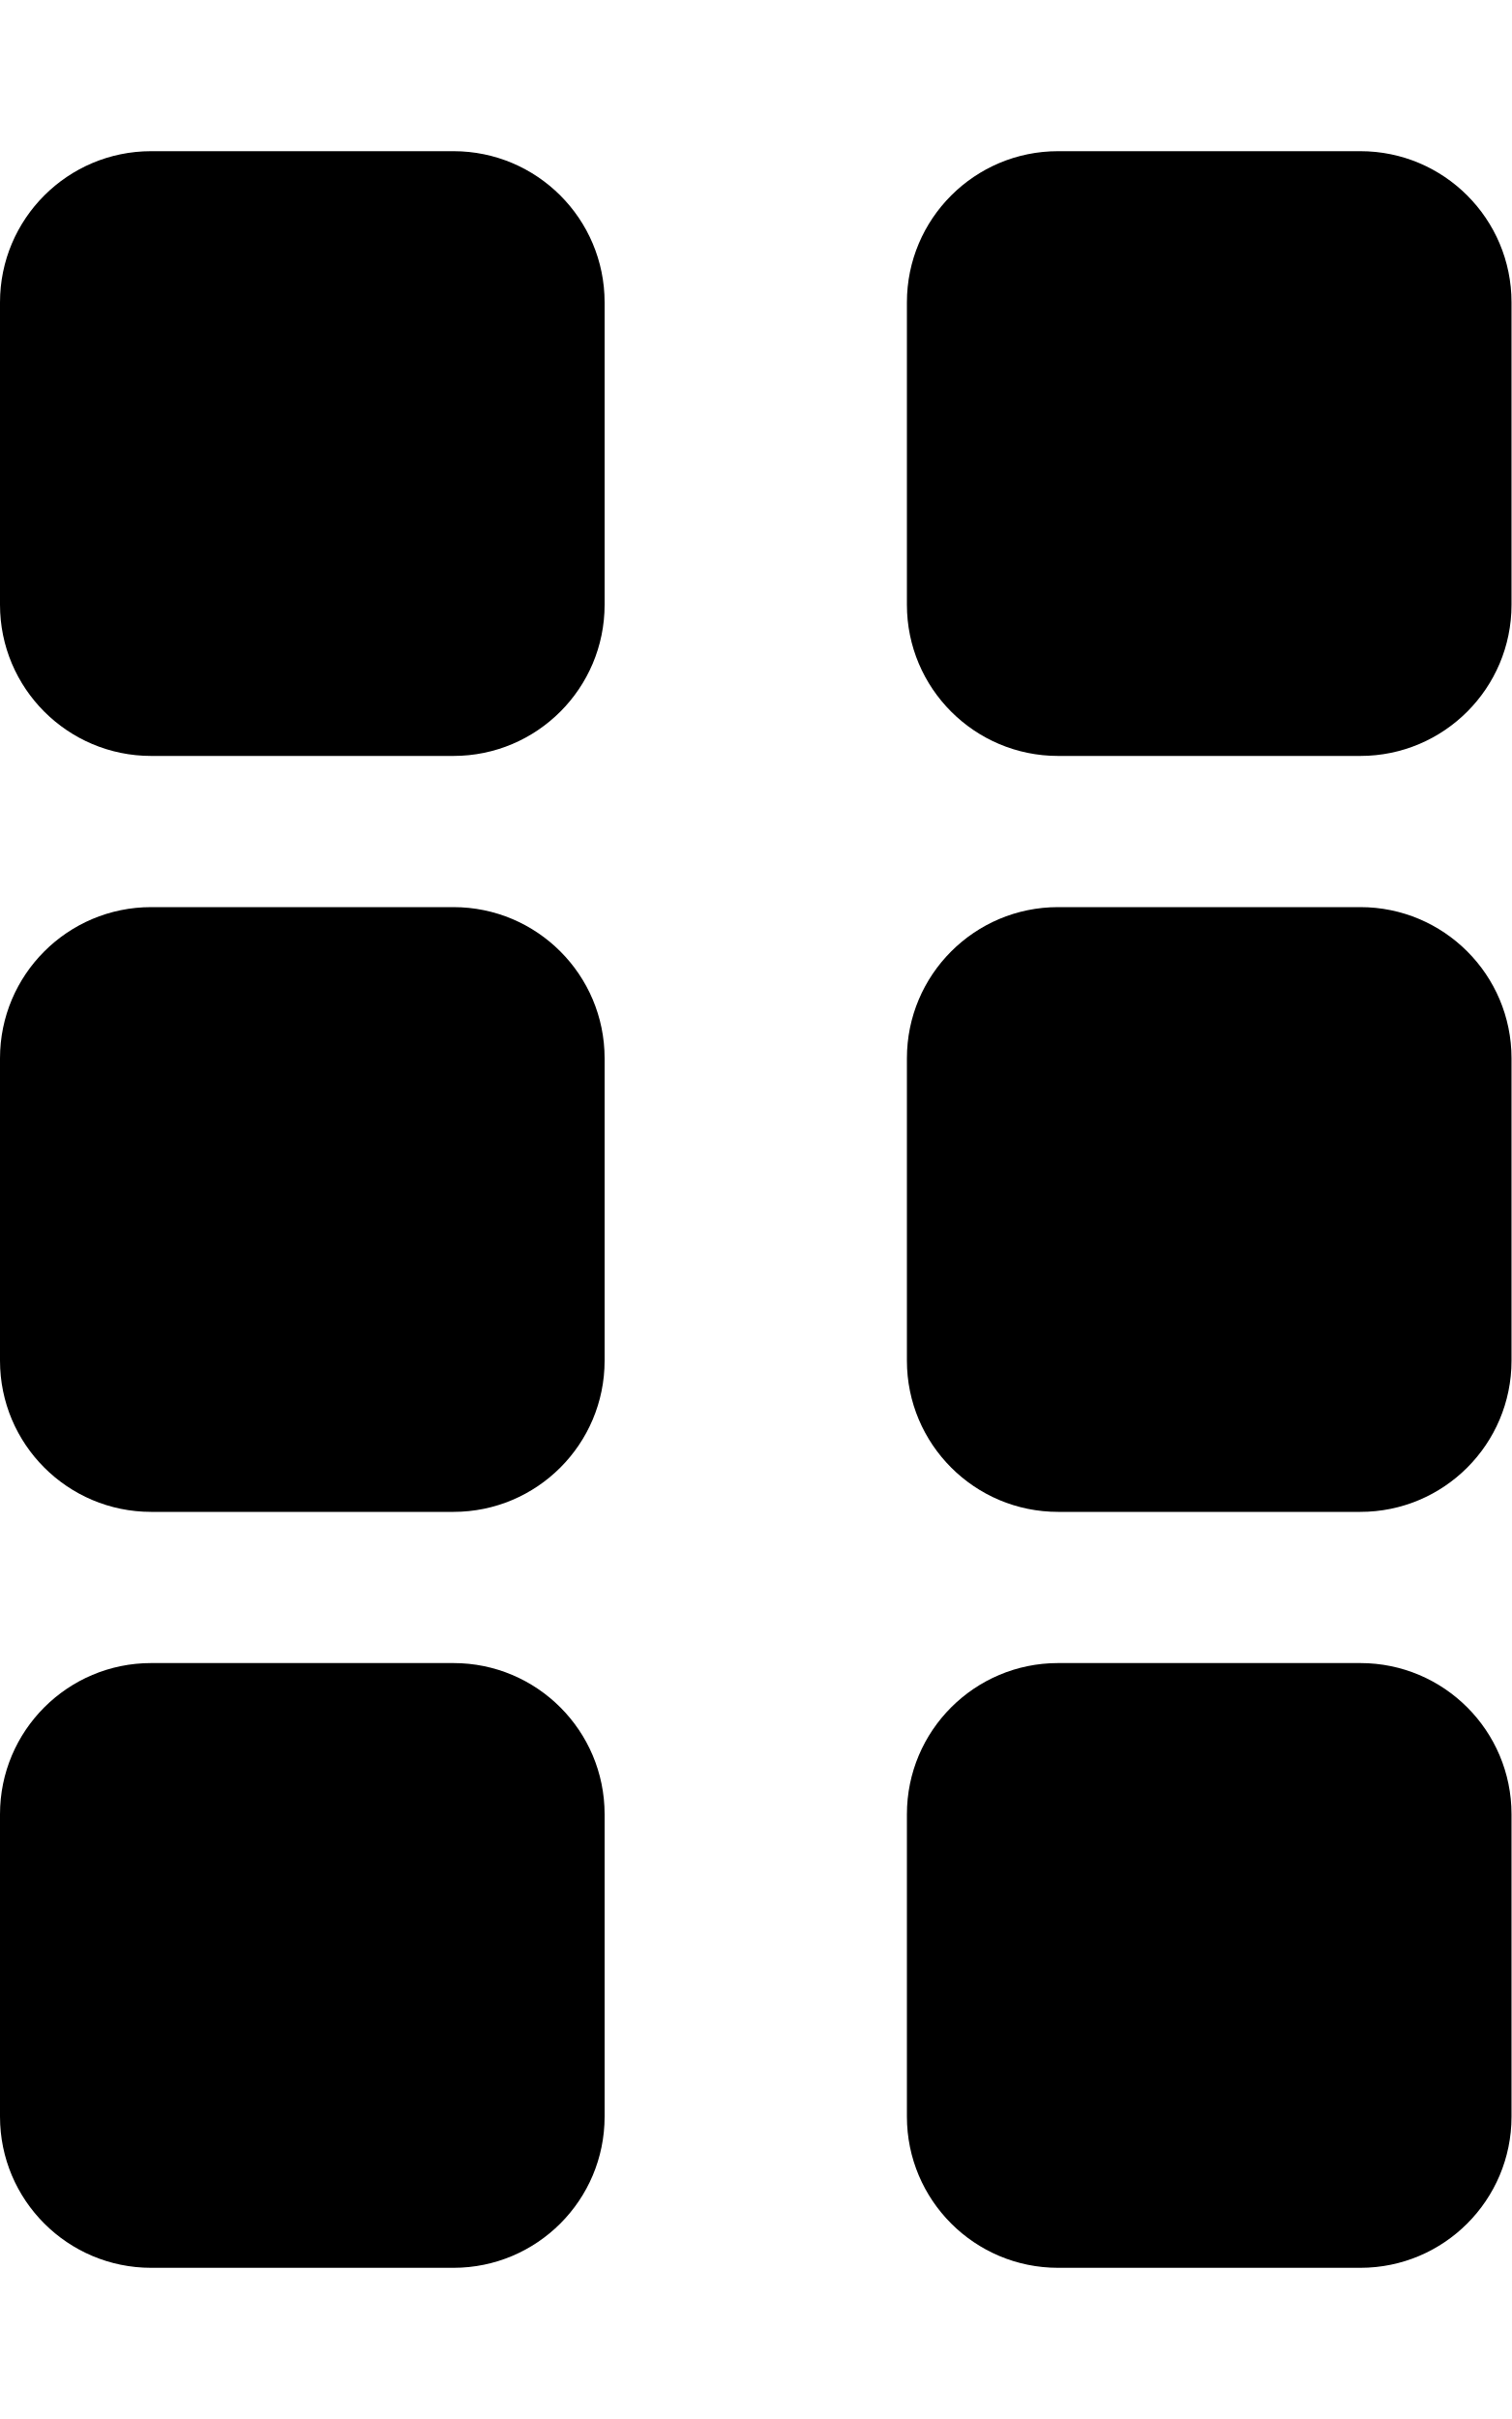
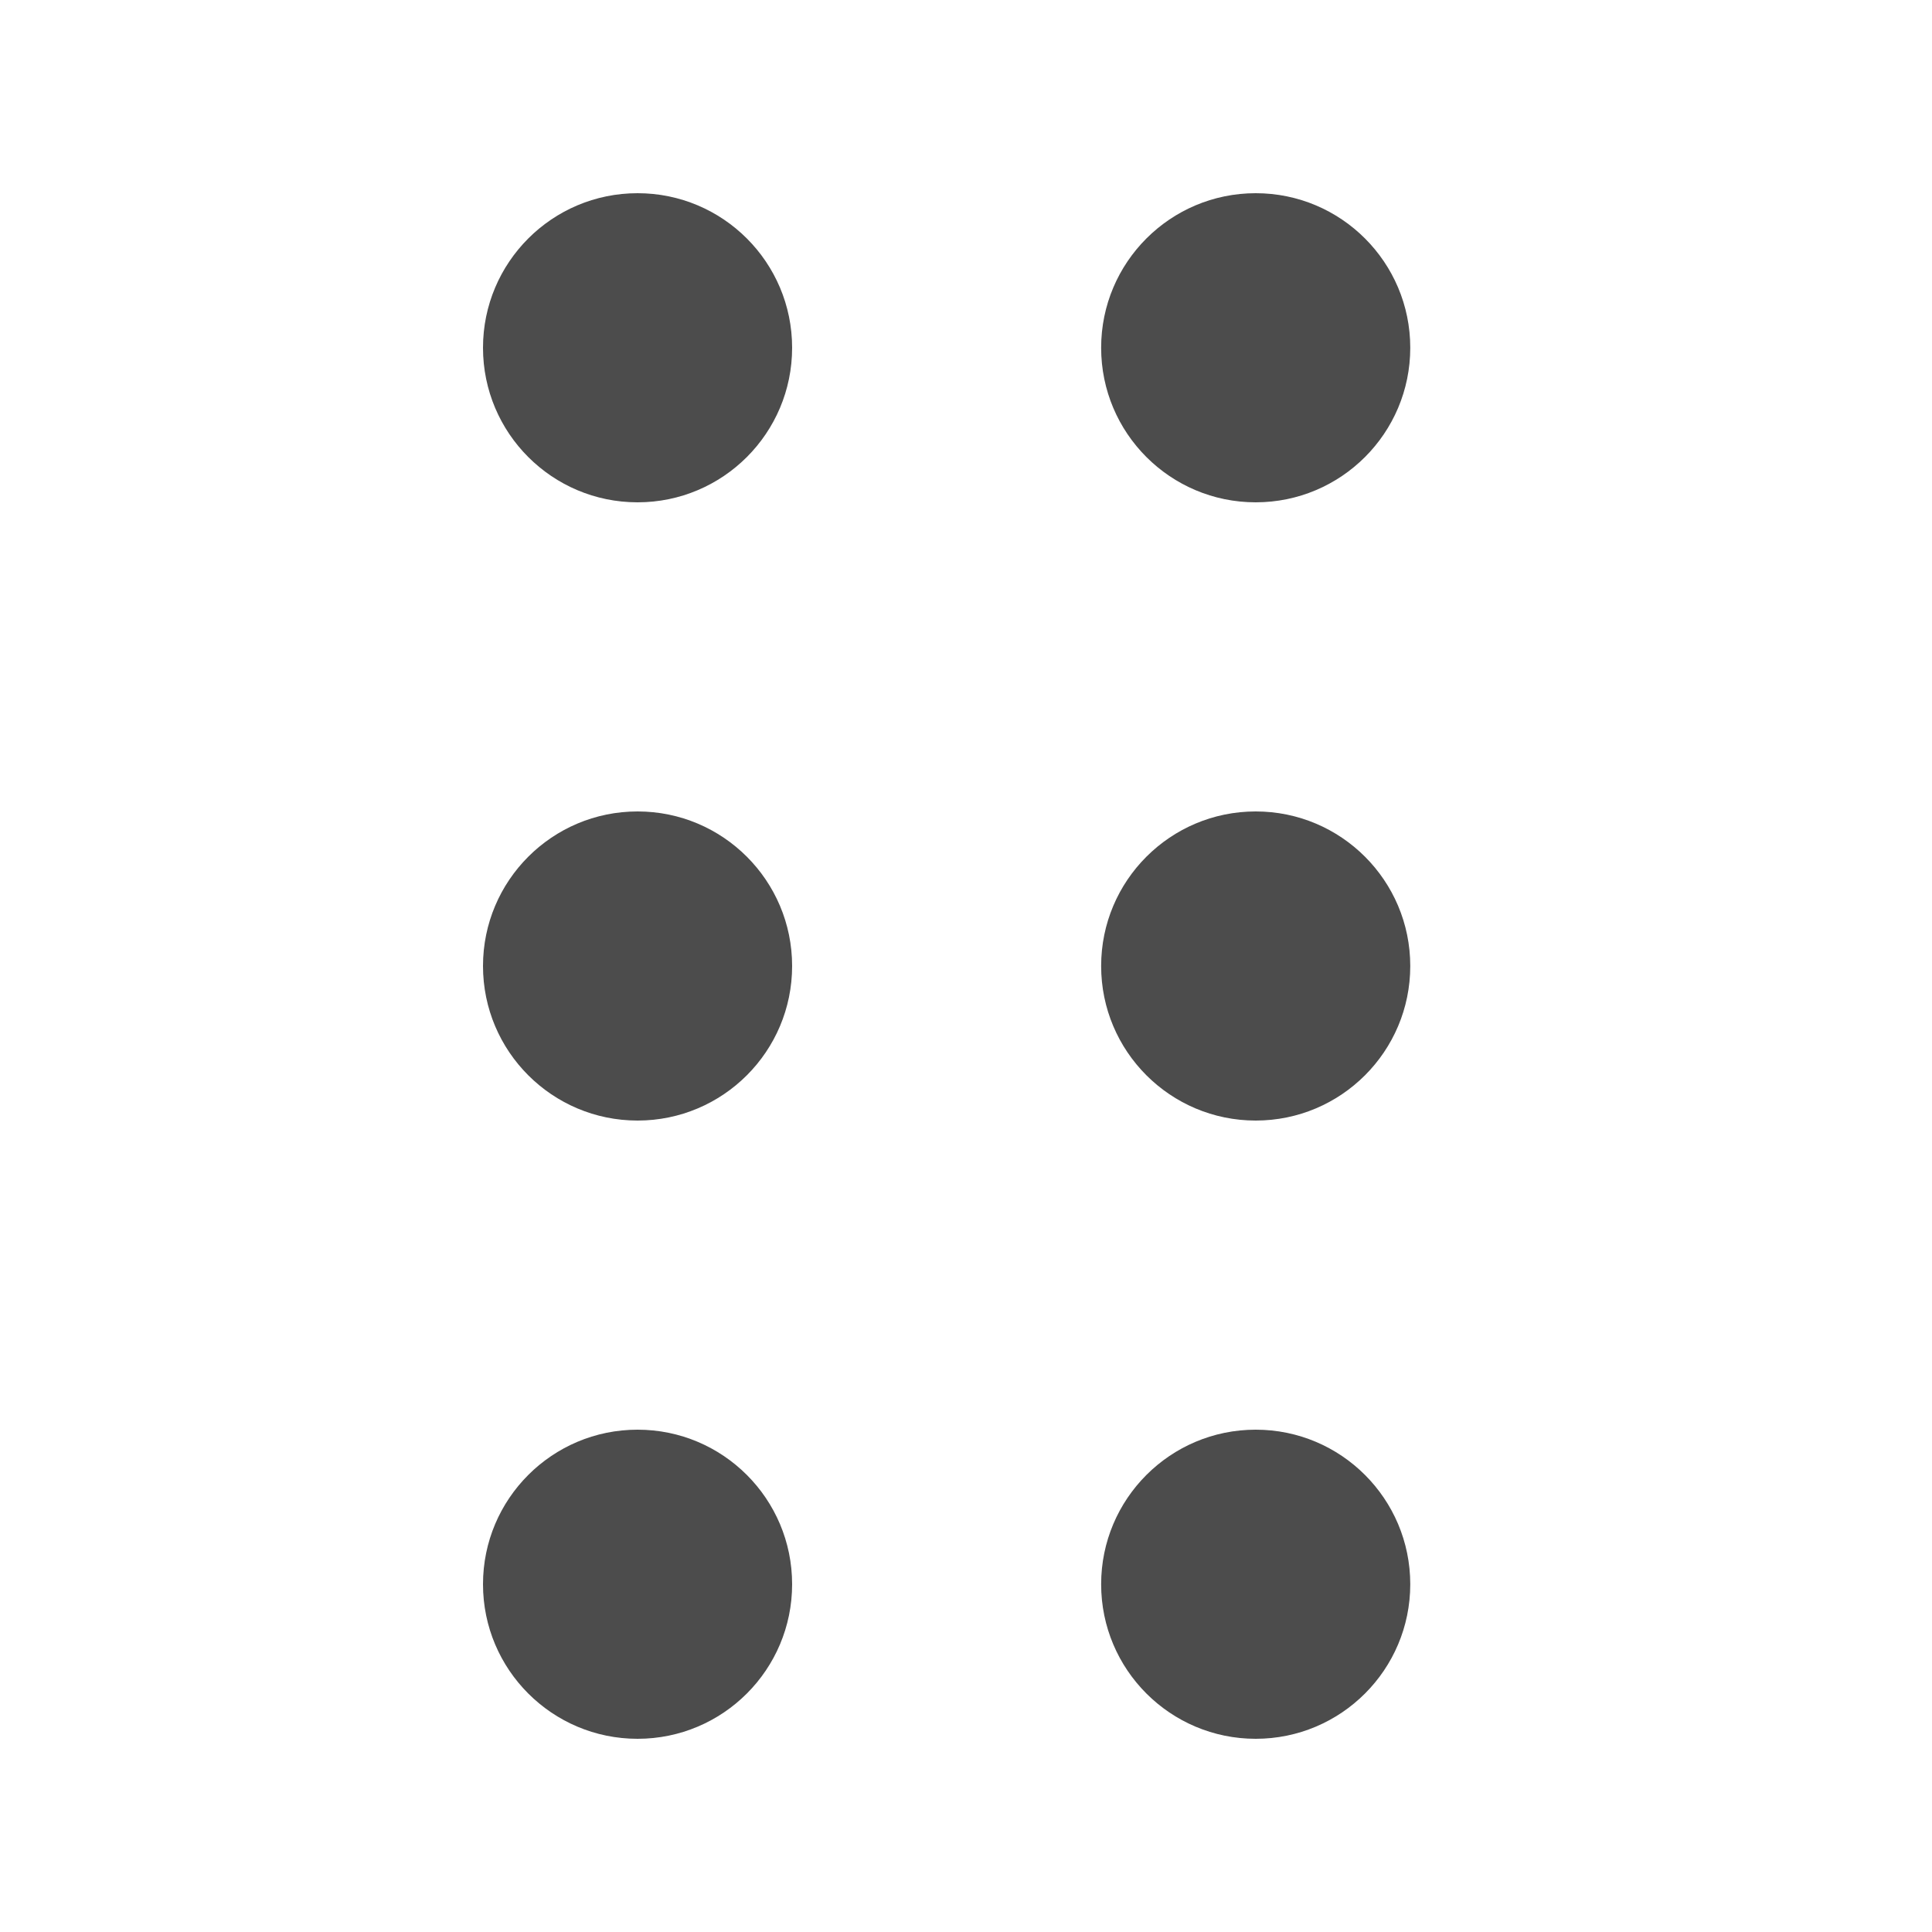
- <svg xmlns="http://www.w3.org/2000/svg" aria-hidden="true" focusable="false" data-prefix="fas" data-icon="grip-vertical" class="svg-inline--fa fa-grip-vertical fa-w-10" role="img" viewBox="0 0 320 512">
-   <path fill="currentColor" d="M96 32H32C14.33 32 0 46.33 0 64v64c0 17.67 14.33 32 32 32h64c17.67 0 32-14.33 32-32V64c0-17.67-14.33-32-32-32zm0 160H32c-17.67 0-32 14.33-32 32v64c0 17.67 14.33 32 32 32h64c17.67 0 32-14.33 32-32v-64c0-17.67-14.33-32-32-32zm0 160H32c-17.67 0-32 14.33-32 32v64c0 17.67 14.33 32 32 32h64c17.67 0 32-14.33 32-32v-64c0-17.67-14.33-32-32-32zM288 32h-64c-17.67 0-32 14.33-32 32v64c0 17.67 14.33 32 32 32h64c17.67 0 32-14.33 32-32V64c0-17.67-14.33-32-32-32zm0 160h-64c-17.67 0-32 14.33-32 32v64c0 17.67 14.33 32 32 32h64c17.67 0 32-14.33 32-32v-64c0-17.67-14.33-32-32-32zm0 160h-64c-17.67 0-32 14.33-32 32v64c0 17.67 14.33 32 32 32h64c17.67 0 32-14.33 32-32v-64c0-17.67-14.33-32-32-32z" />
+ <svg xmlns="http://www.w3.org/2000/svg" width="20" height="20" viewBox="0 0 20 20" fill="none">
+   <circle cx="6.6" cy="3.6" r="1.6" fill="#4C4C4C" />
+   <circle cx="6.6" cy="10" r="1.6" fill="#4C4C4C" />
+   <circle cx="6.6" cy="16.4" r="1.6" fill="#4C4C4C" />
+   <circle cx="12.999" cy="16.4" r="1.6" fill="#4C4C4C" />
+   <circle cx="12.999" cy="10" r="1.6" fill="#4C4C4C" />
+   <circle cx="12.999" cy="3.6" r="1.6" fill="#4C4C4C" />
</svg>
